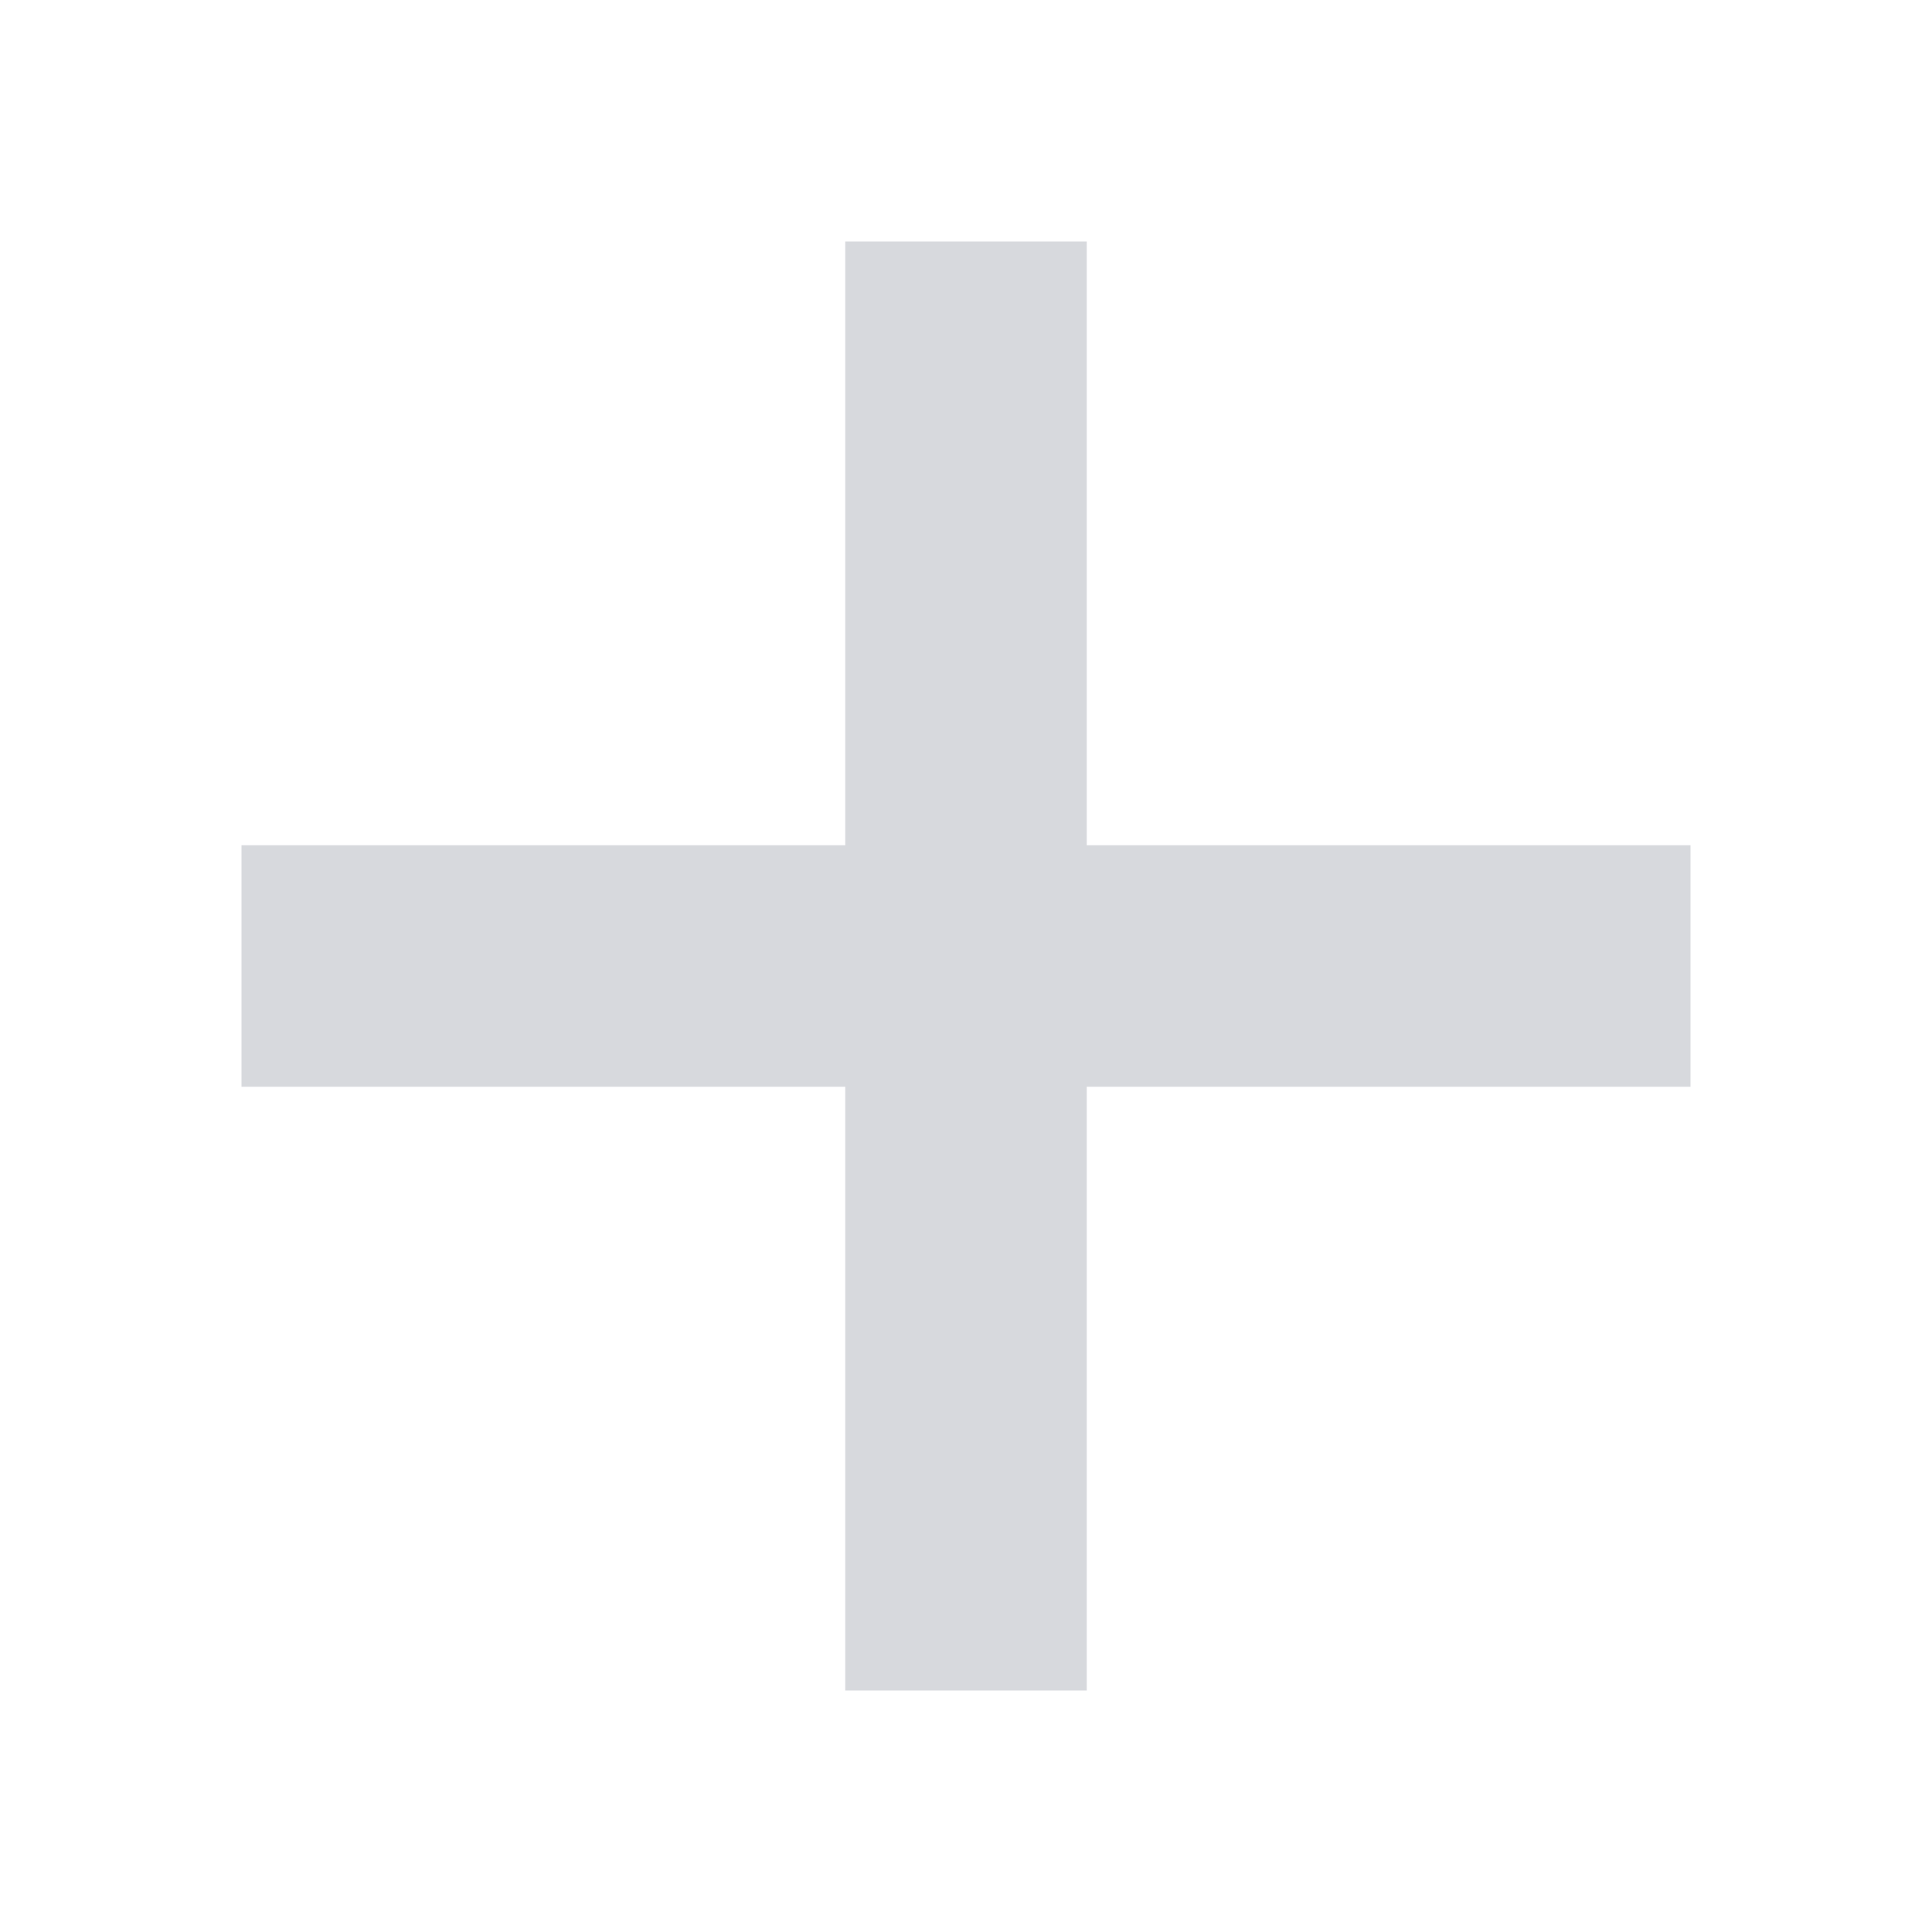
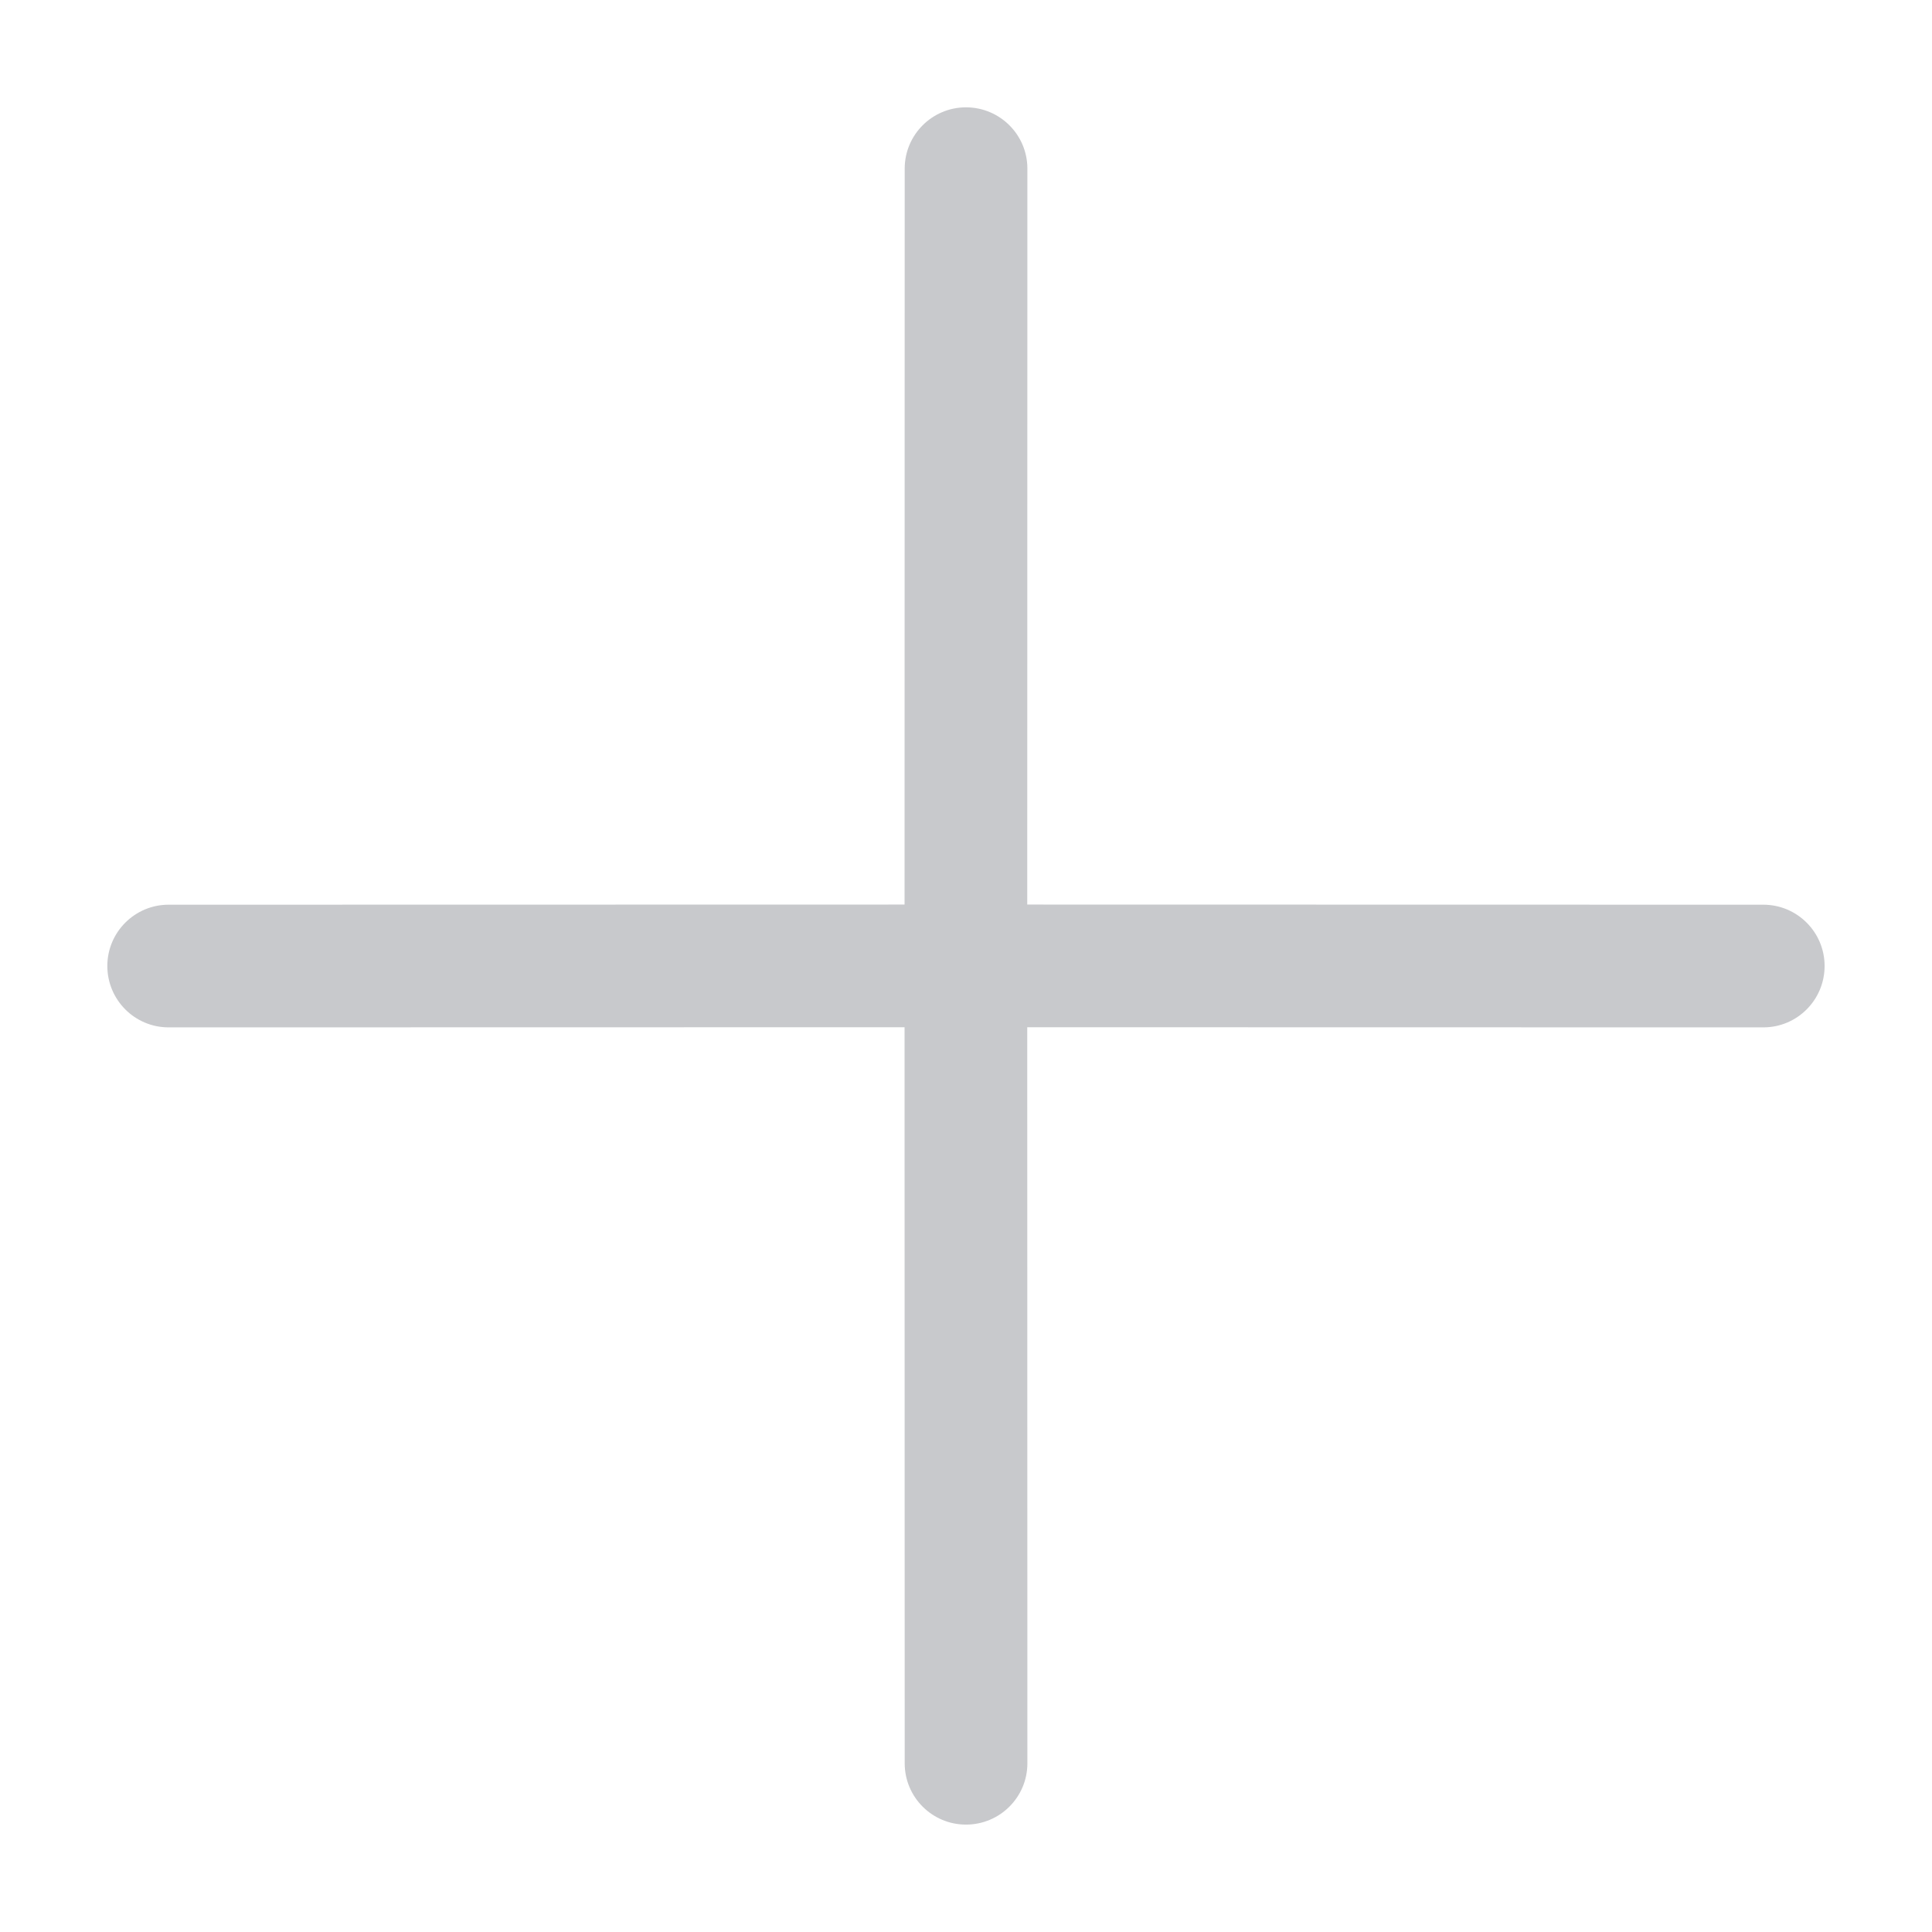
- <svg xmlns="http://www.w3.org/2000/svg" t="1631169845050" class="icon" viewBox="0 0 1024 1024" version="1.1" p-id="8229" width="16" height="16">
-   <defs>
-     <style type="text/css" />
-   </defs>
-   <path d="M0 0h1024v1024H0z" fill="#d7d9dd" fill-opacity="0" p-id="8230" />
-   <path d="M576 128v320h320v128H576v320H448V576H128V448h320V128h128z" fill="#d7d9dd" p-id="8231" />
+ <svg xmlns="http://www.w3.org/2000/svg" width="14px" height="14px" viewBox="0 0 14 14" version="1.1">
+   <g id="----2.2数字输入框-✅" stroke="none" stroke-width="1" fill="none" fill-rule="evenodd">
+     <g id="数字输入框" transform="translate(-966, -476)" fill="#C8C9CC" fill-rule="nonzero">
+       <g id="步进器-/-基础样式-/-最大值状态" transform="translate(895, 469)">
+         <g id="加" transform="translate(64, 0)">
+           <g id="加-3" transform="translate(7.777778, 7.777778)">
+             <path d="M6.222,0 C6.468,-4.50902501e-17 6.667,0.199 6.667,0.444 L6.666,5.777 L12,5.778 C12.245,5.778 12.444,5.977 12.444,6.222 C12.444,6.468 12.245,6.667 12,6.667 L6.666,6.666 L6.667,12 C6.667,12.245 6.468,12.444 6.222,12.444 C5.977,12.444 5.778,12.245 5.778,12 L5.777,6.666 L0.444,6.667 C0.199,6.667 3.00601667e-17,6.468 0,6.222 C-3.00601667e-17,5.977 0.199,5.778 0.444,5.778 L5.777,5.777 L5.778,0.444 C5.778,0.199 5.977,4.50902501e-17 6.222,0 Z" id="加" />
+           </g>
+         </g>
+       </g>
+     </g>
+   </g>
</svg>
